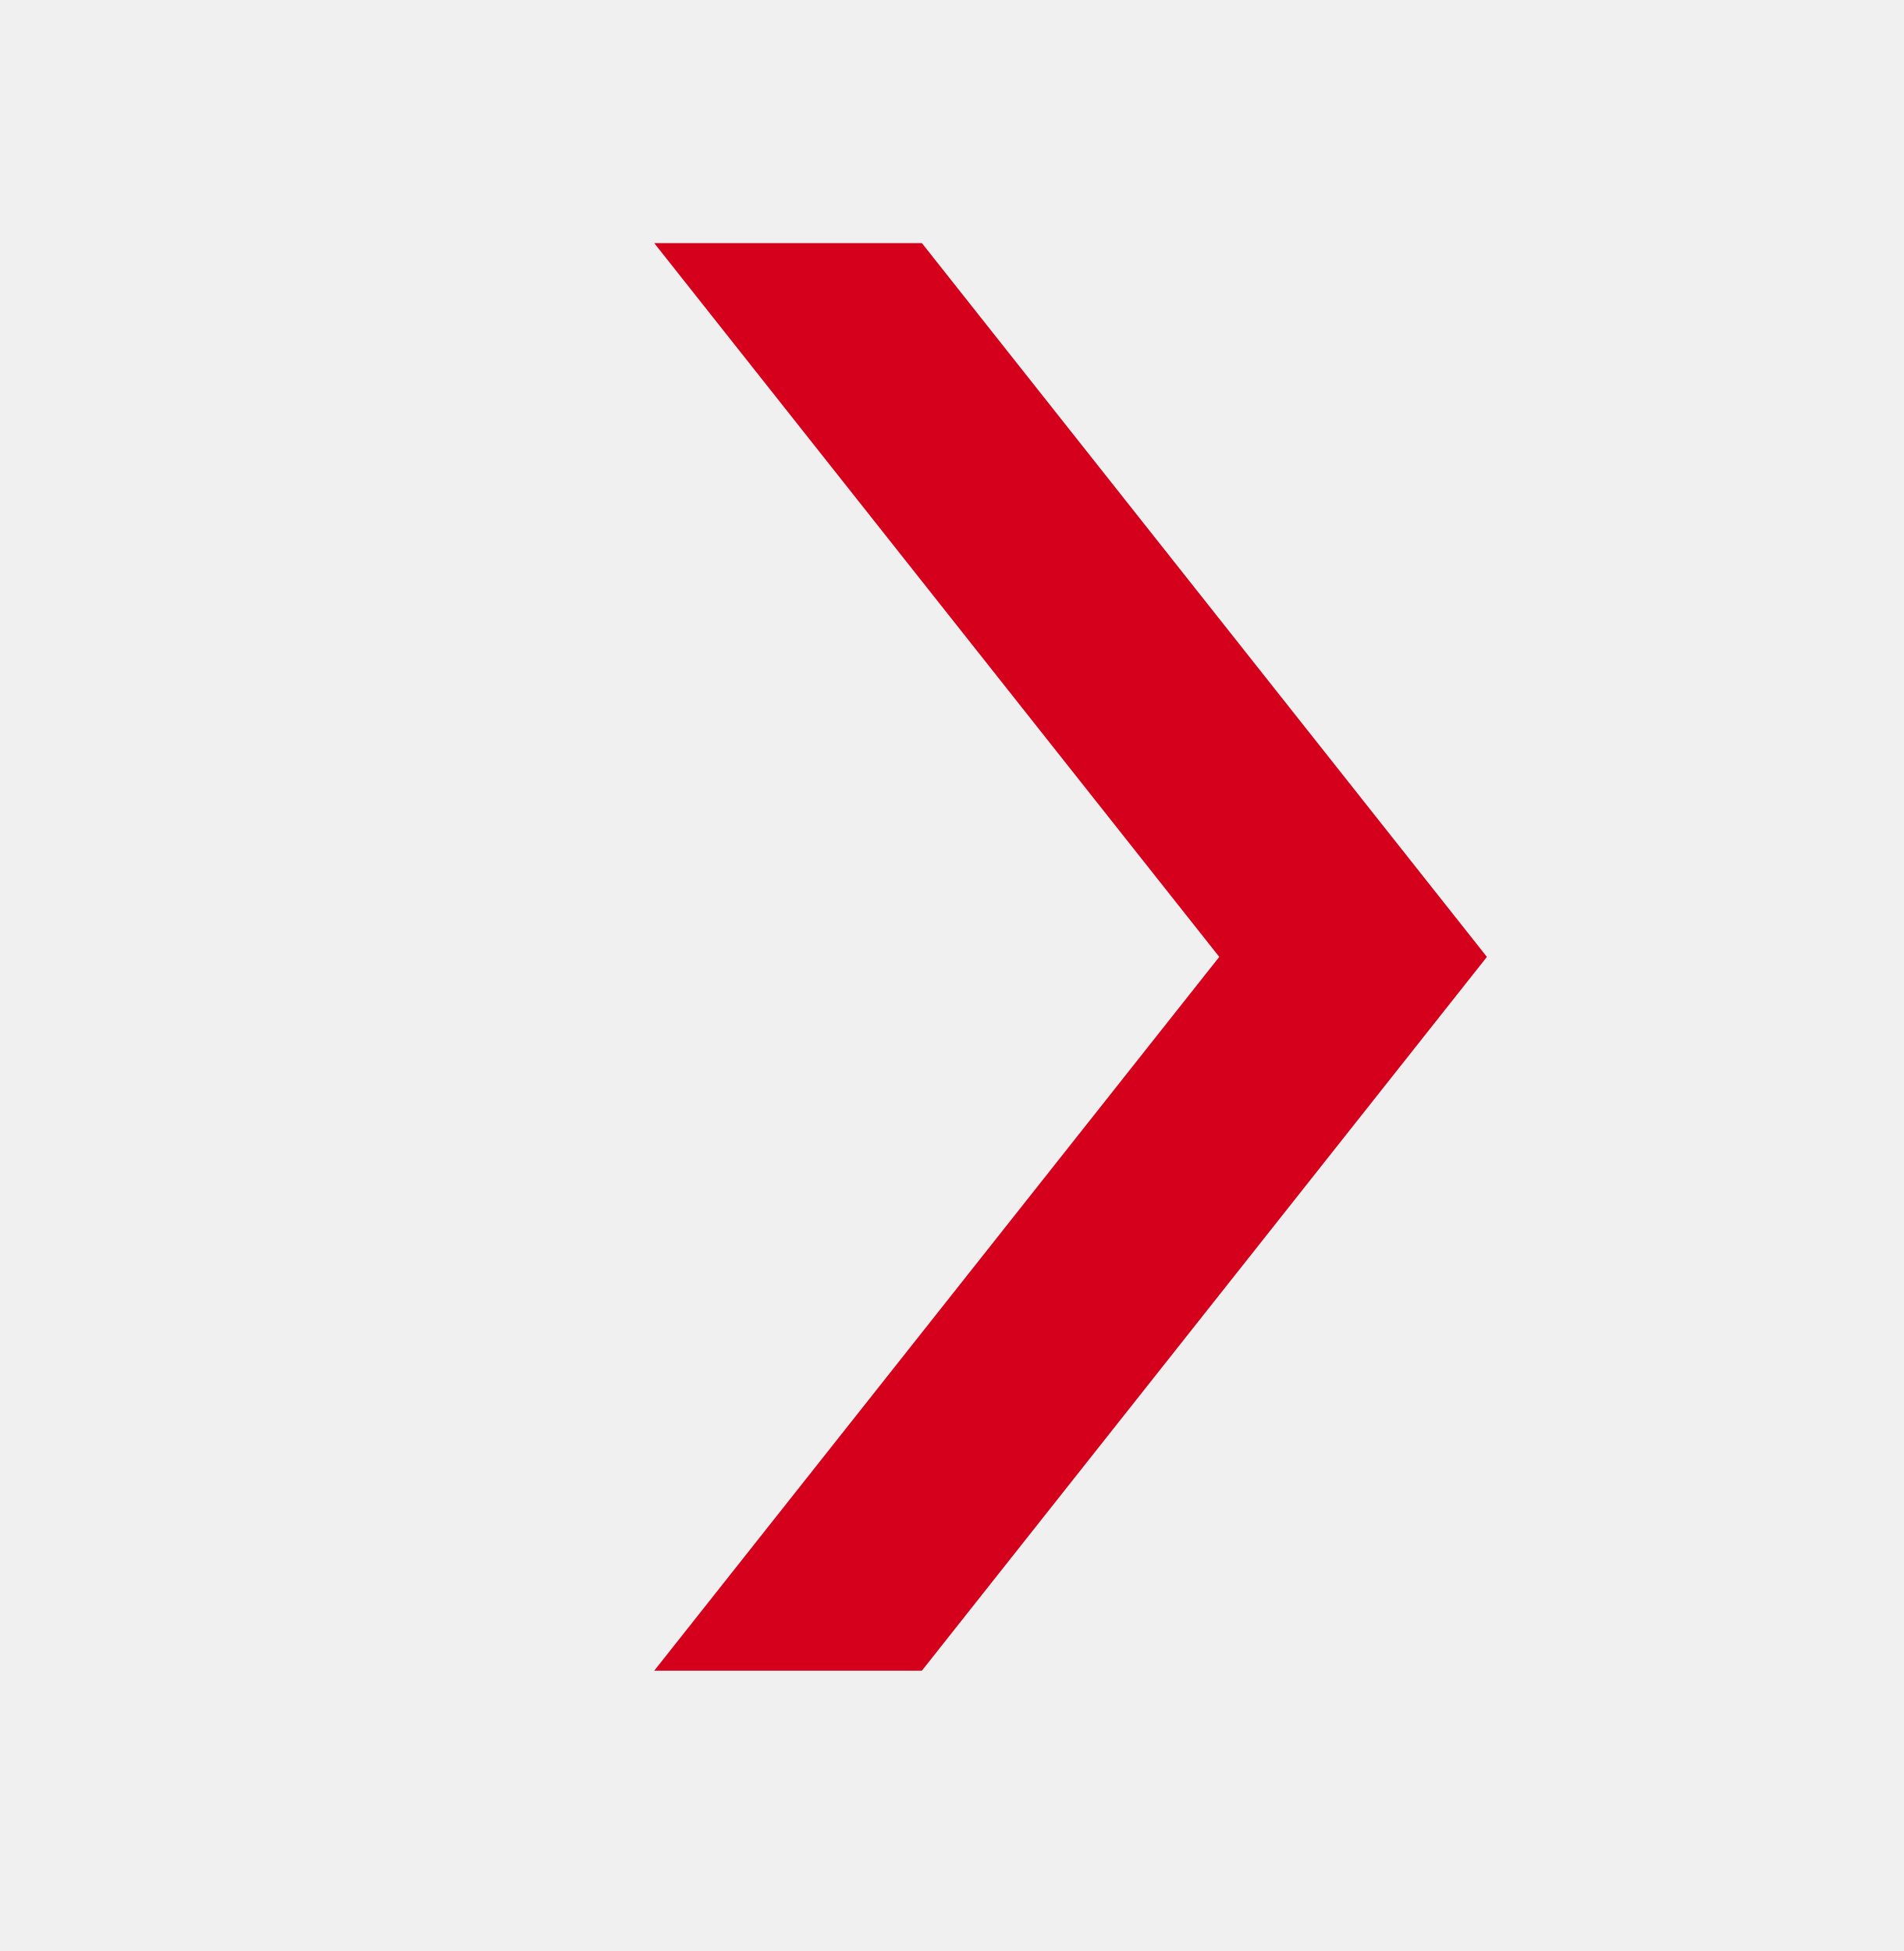
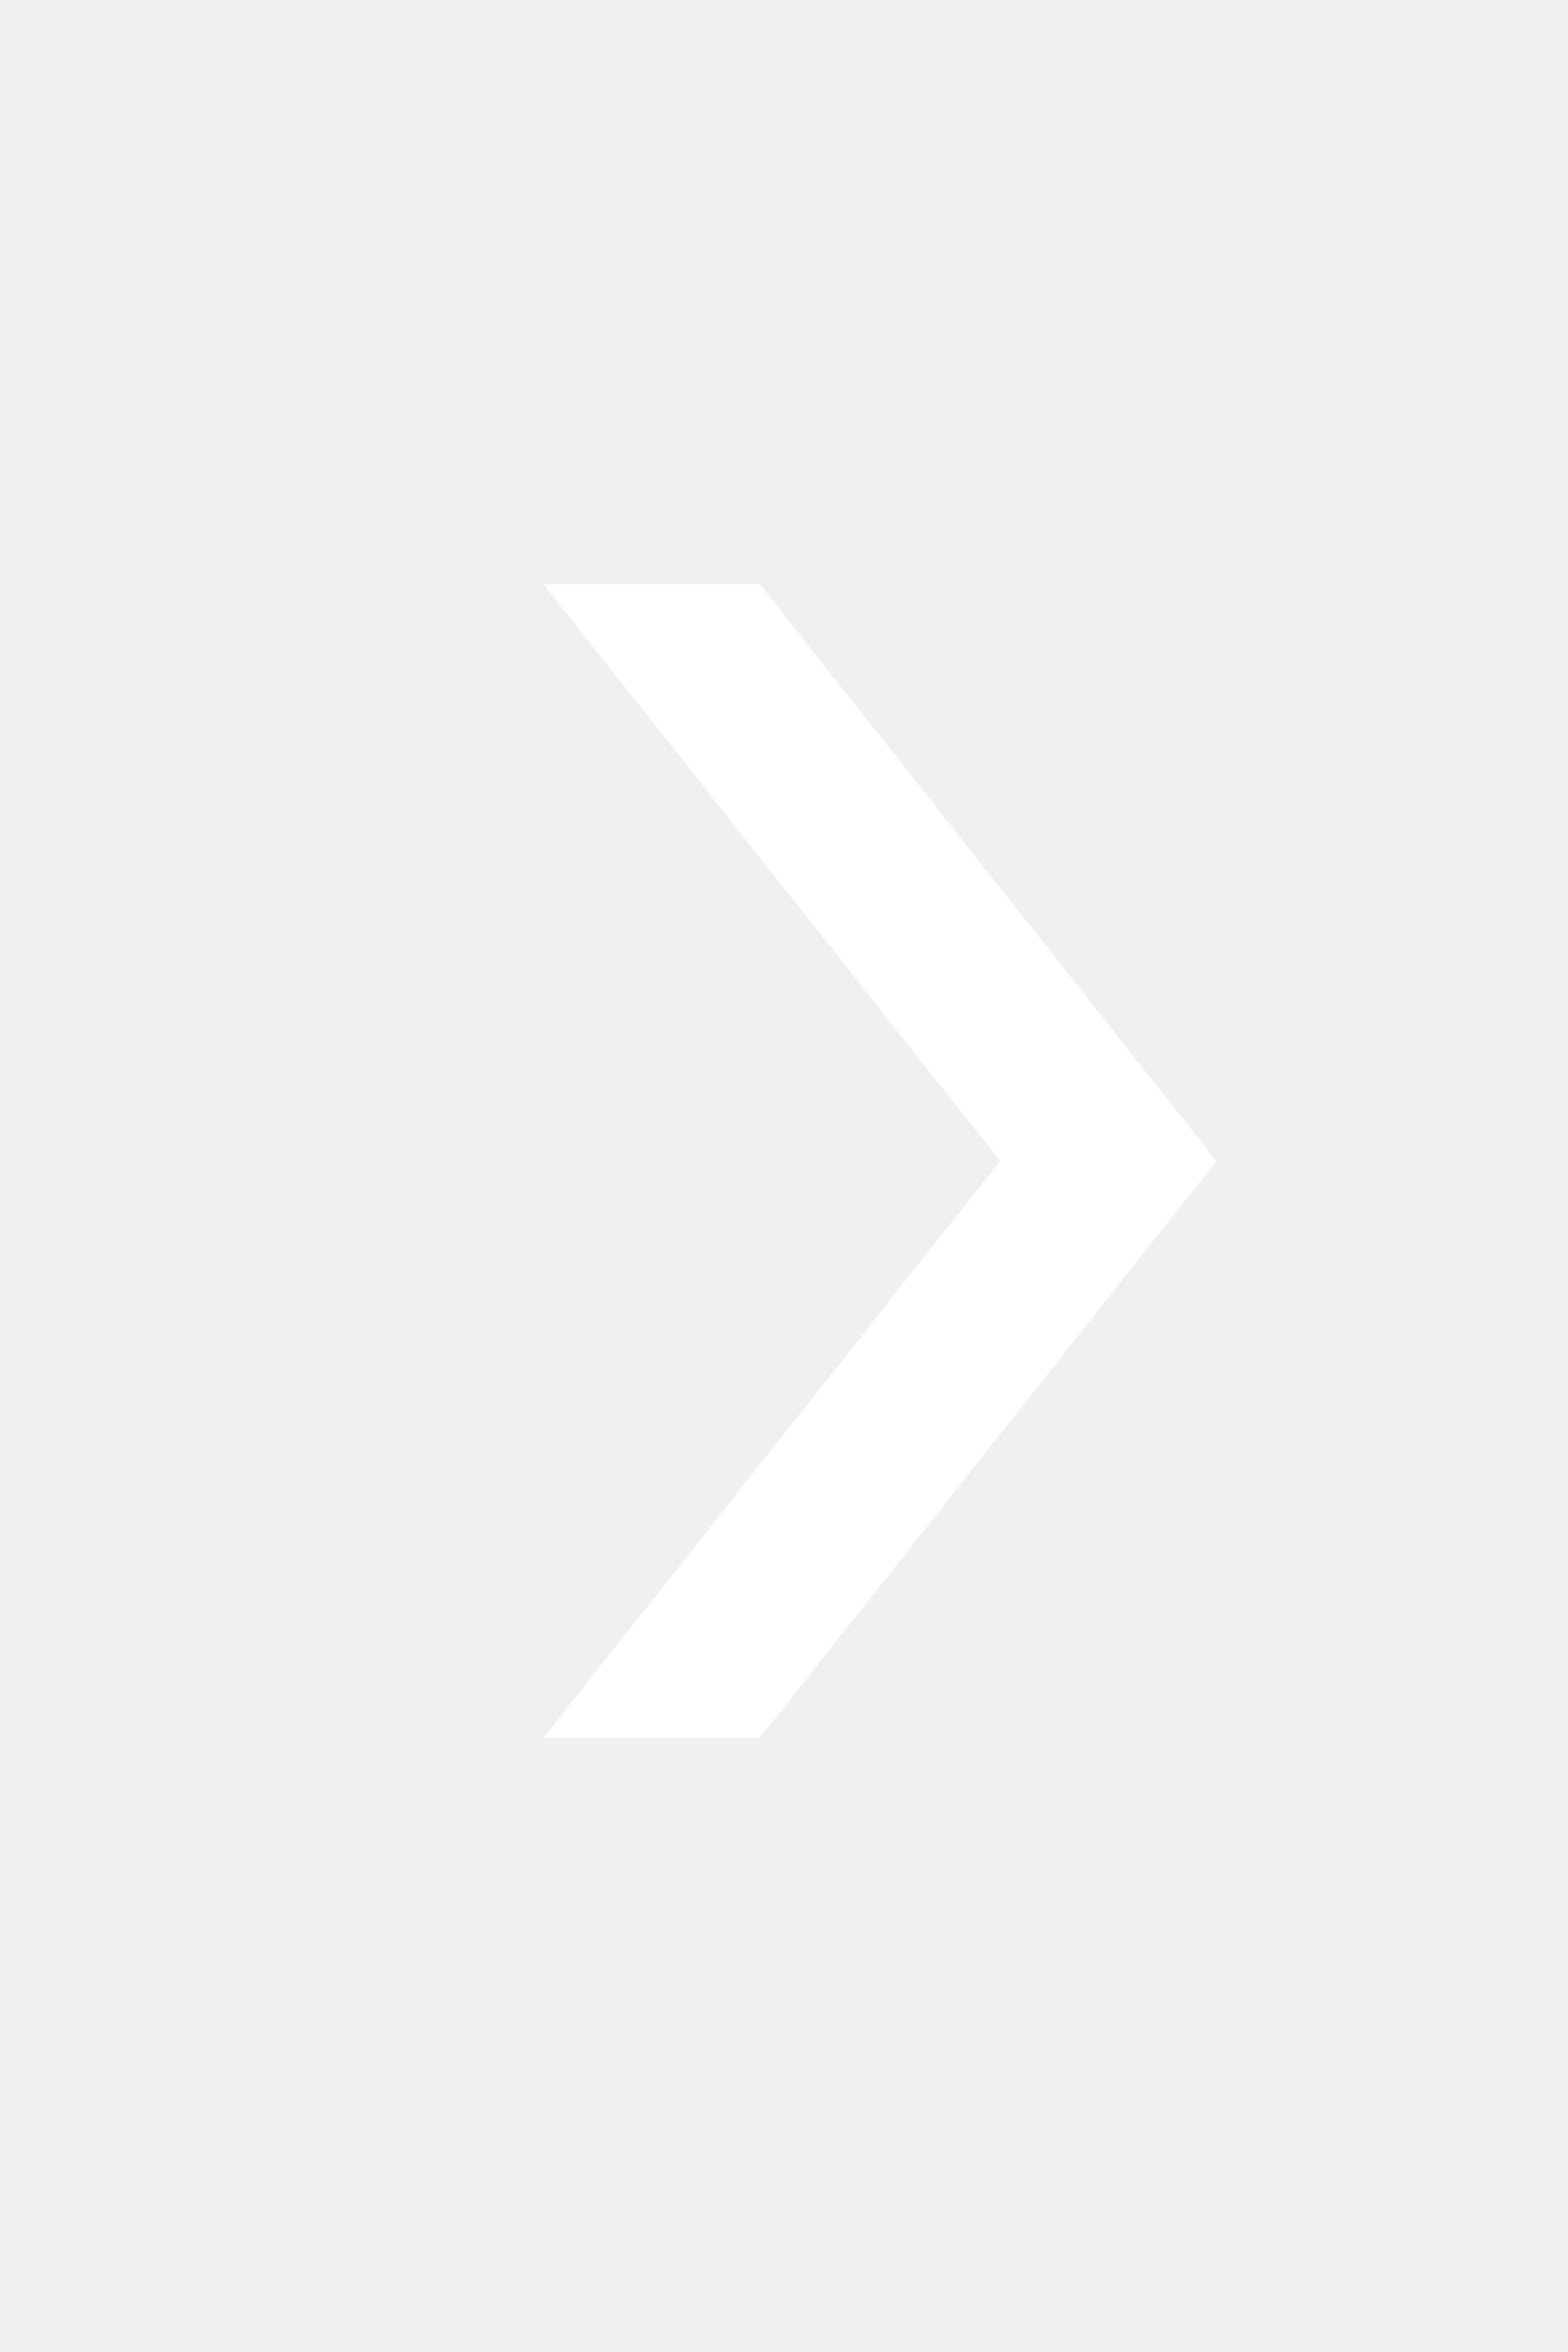
- <svg xmlns="http://www.w3.org/2000/svg" width="40" height="41" viewBox="0 0 40 41" fill="none">
-   <path d="M13.75 35.109L25.625 20.109L13.75 5.109H19.375L31.25 20.109L19.375 35.109H13.75Z" fill="#D5001C" />
+ <svg xmlns="http://www.w3.org/2000/svg" width="16" height="24" viewBox="0 0 16 24" fill="none">
+   <path d="M5.548 17.732L10.207 11.847L5.548 5.962H7.755L12.414 11.847L7.755 17.732H5.548Z" fill="white" />
</svg>
